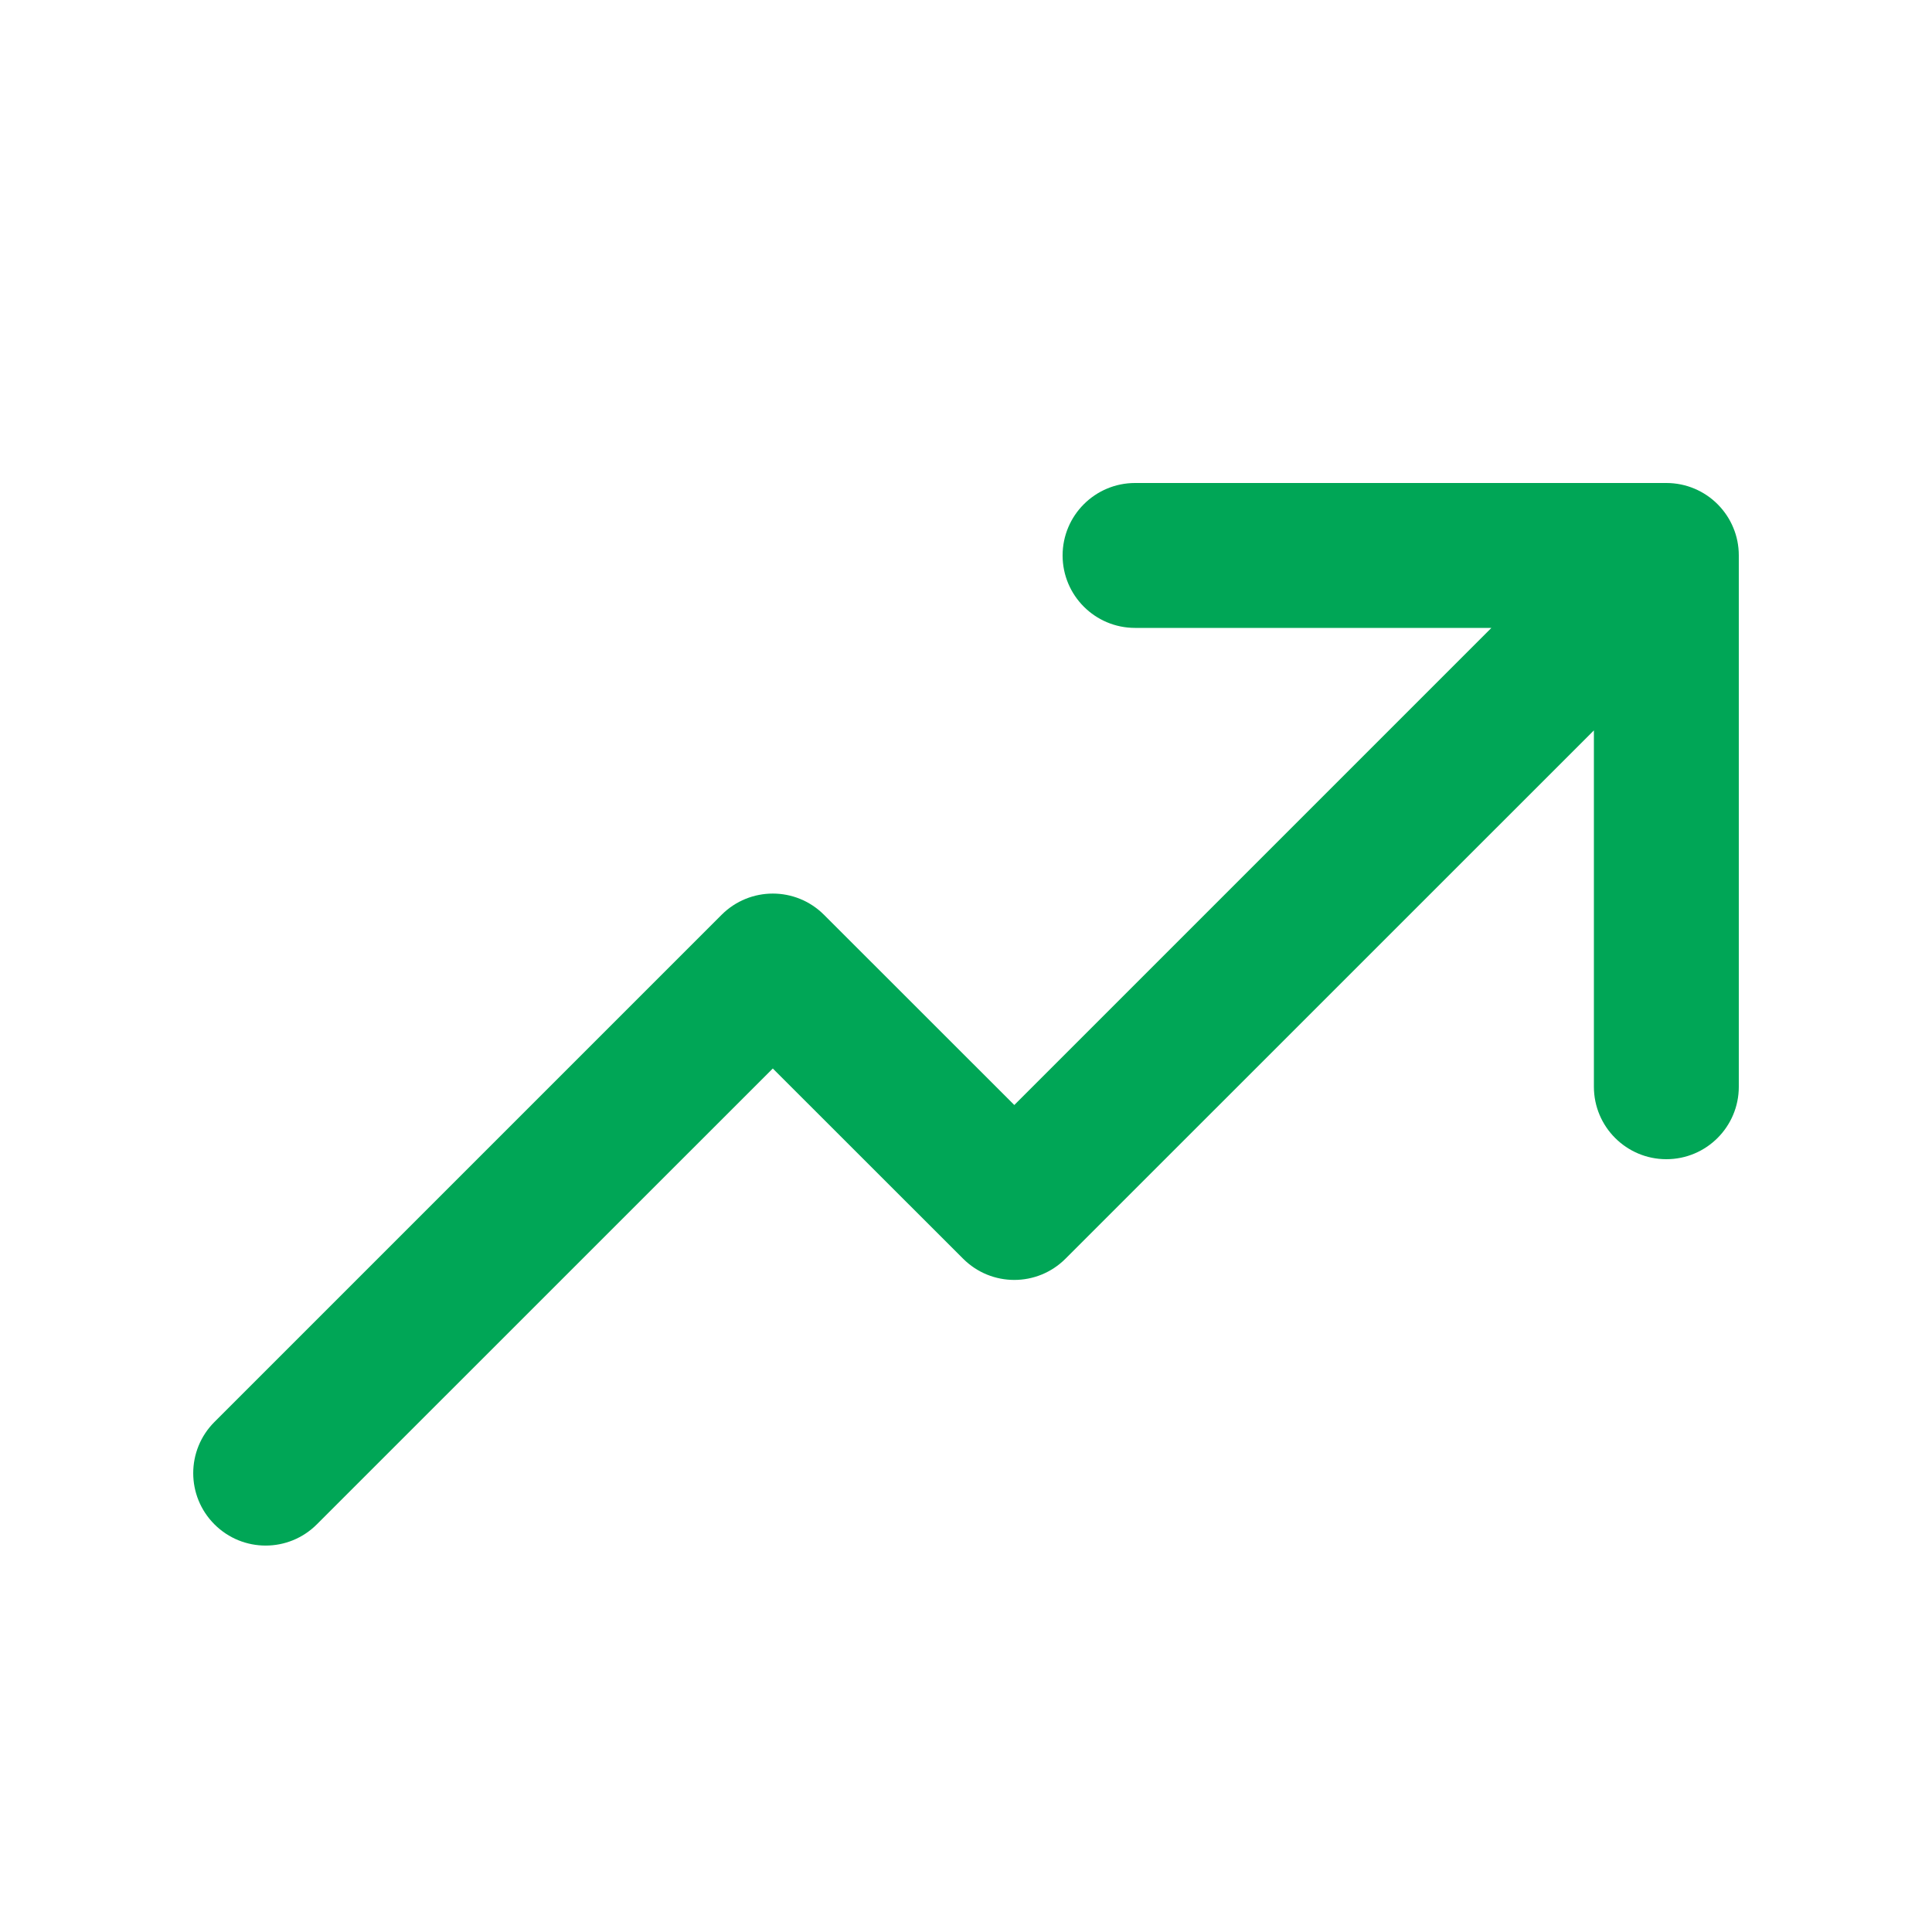
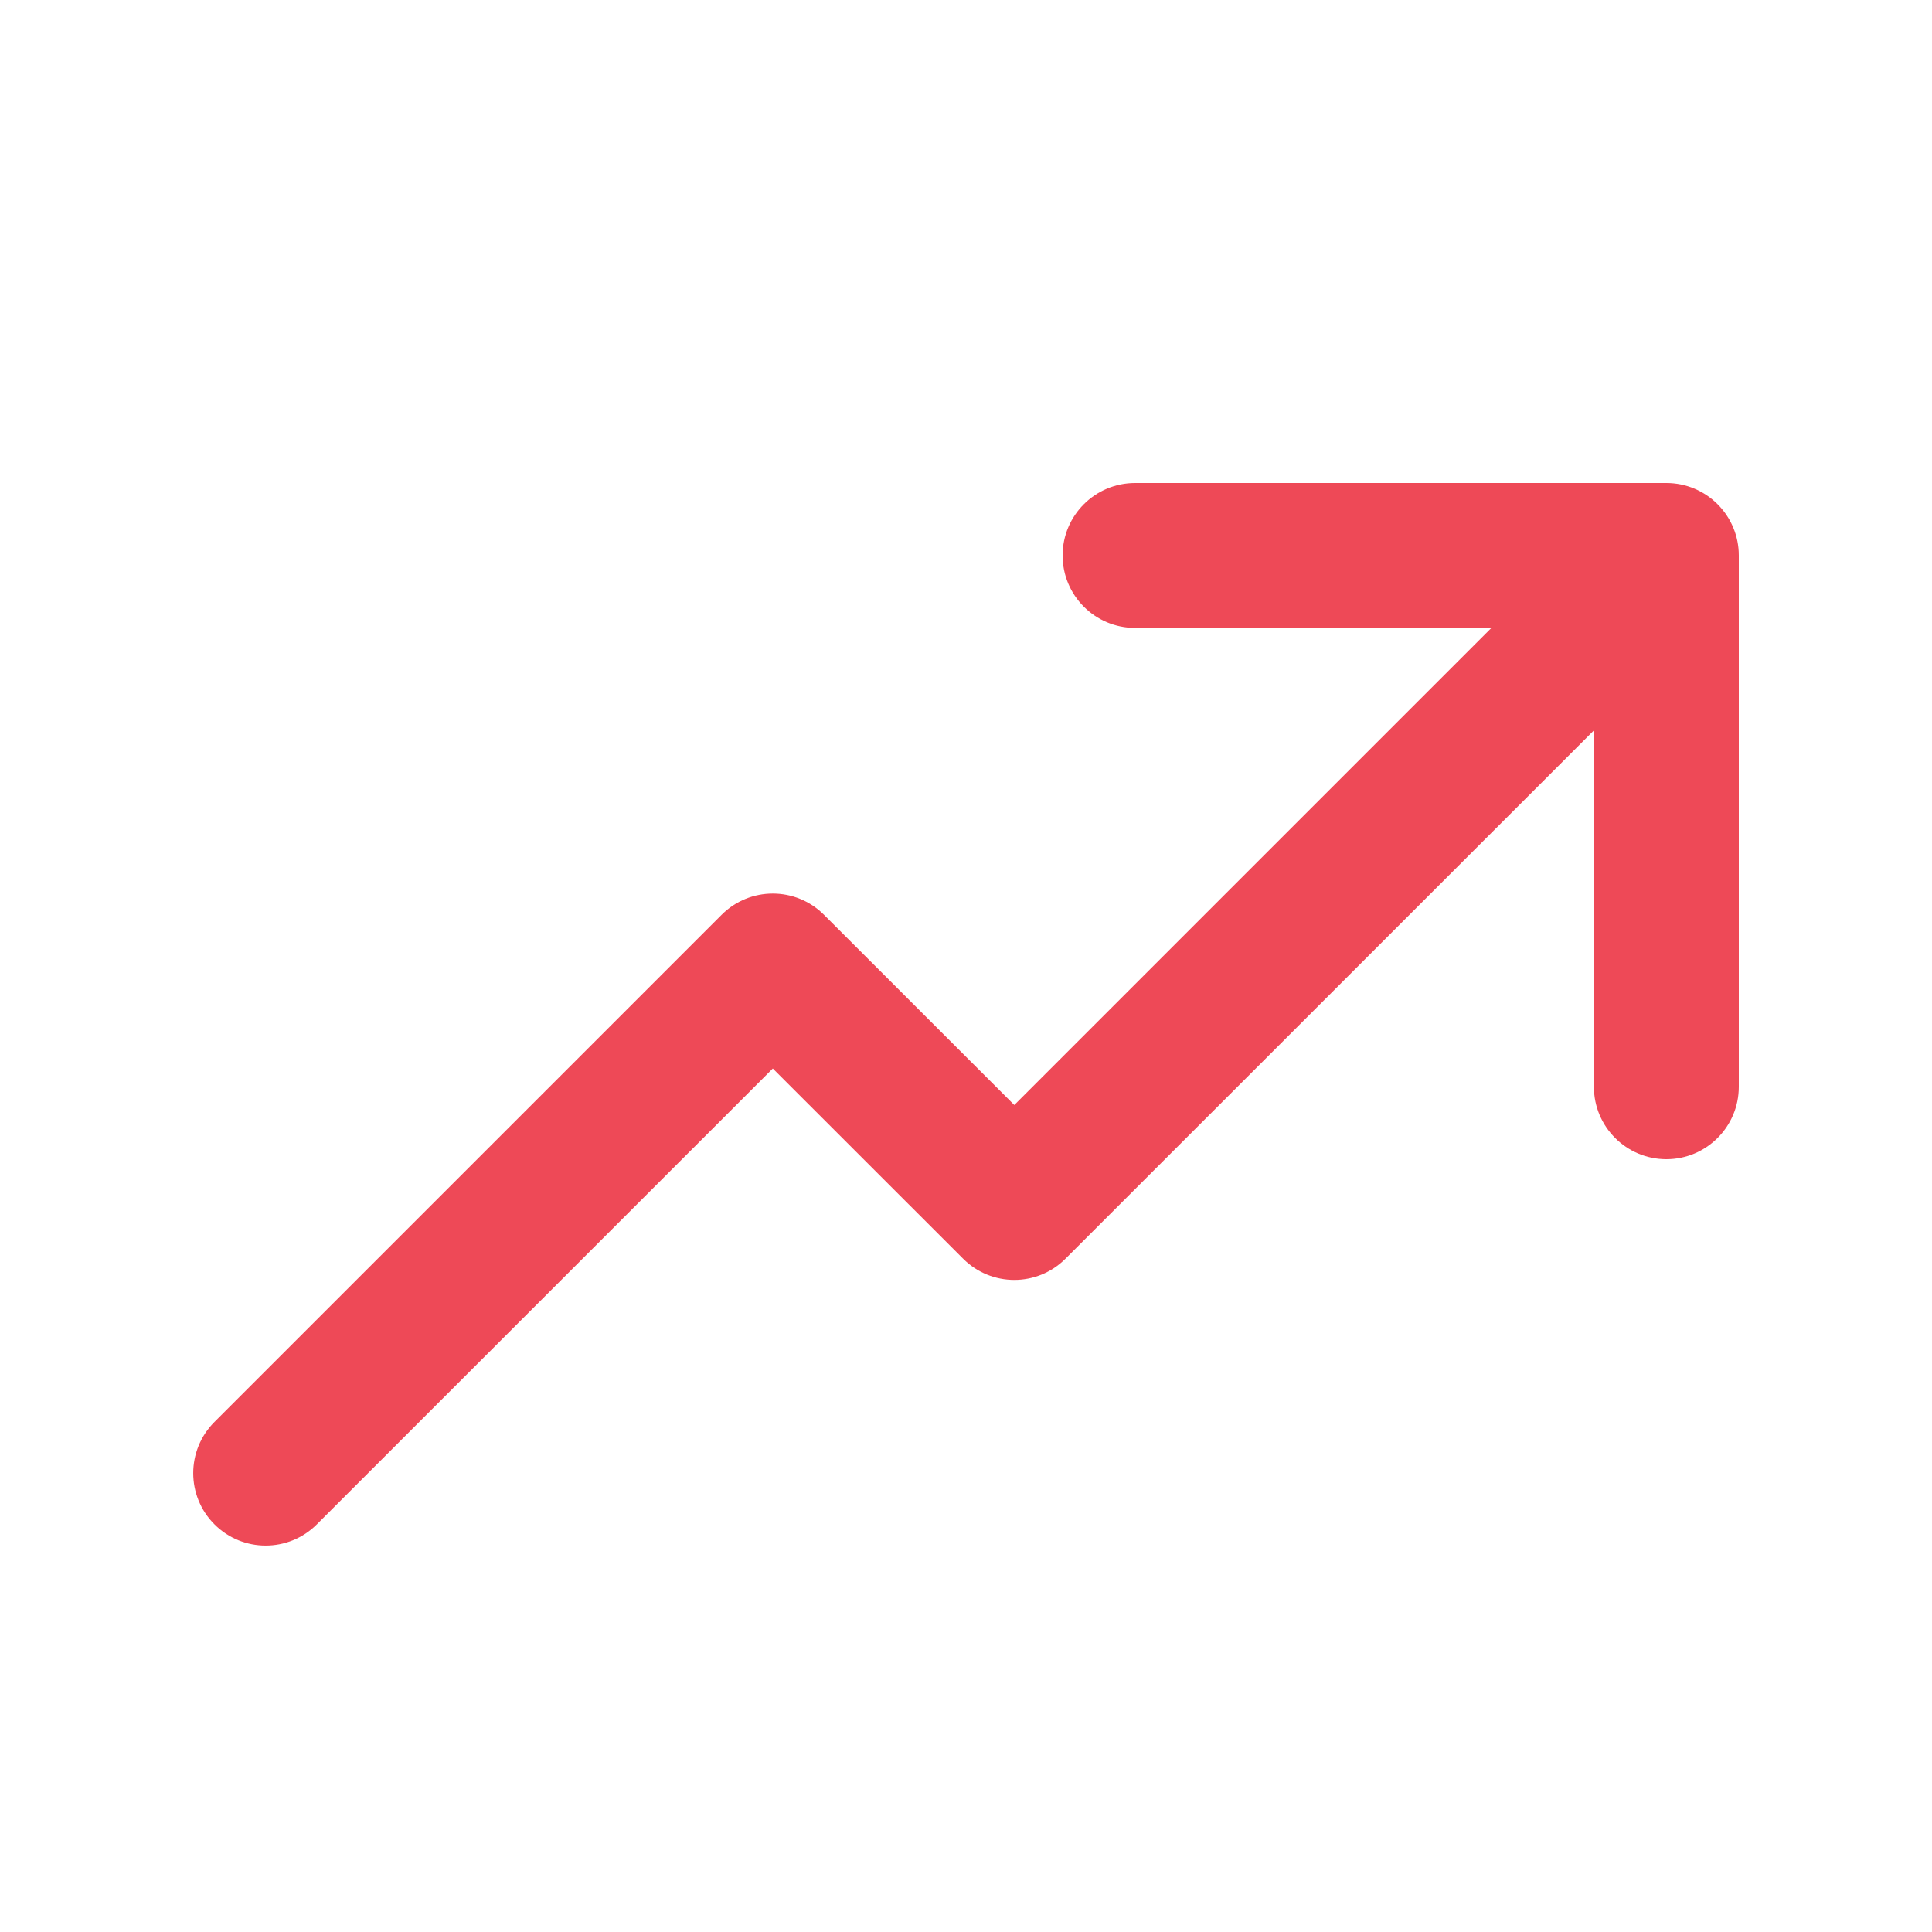
<svg xmlns="http://www.w3.org/2000/svg" width="20" height="20" viewBox="0 0 20 20" fill="none">
-   <path d="M17.943 5.463C17.907 5.375 17.853 5.293 17.782 5.221L17.78 5.22L17.779 5.218C17.643 5.083 17.456 5 17.25 5H11.75C11.336 5 11 5.336 11 5.75C11 6.164 11.336 6.5 11.75 6.5H15.439L10.5 11.439L8.53 9.47C8.237 9.177 7.763 9.177 7.47 9.47L2.22 14.72C1.927 15.013 1.927 15.487 2.22 15.78C2.513 16.073 2.987 16.073 3.28 15.78L8 11.061L9.97 13.03C10.263 13.323 10.737 13.323 11.03 13.03L16.5 7.561V11.25C16.5 11.664 16.836 12 17.25 12C17.664 12 18 11.664 18 11.25V5.75C18 5.648 17.98 5.551 17.943 5.463Z" fill="#00A656" />
+   <path d="M17.943 5.463C17.907 5.375 17.853 5.293 17.782 5.221L17.78 5.22L17.779 5.218C17.643 5.083 17.456 5 17.25 5H11.75C11.336 5 11 5.336 11 5.75C11 6.164 11.336 6.5 11.75 6.5H15.439L10.5 11.439L8.53 9.47C8.237 9.177 7.763 9.177 7.47 9.47L2.22 14.72C1.927 15.013 1.927 15.487 2.22 15.78C2.513 16.073 2.987 16.073 3.28 15.78L8 11.061L9.97 13.03C10.263 13.323 10.737 13.323 11.03 13.03L16.5 7.561V11.25C16.5 11.664 16.836 12 17.25 12C17.664 12 18 11.664 18 11.25V5.75C18 5.648 17.98 5.551 17.943 5.463Z" fill="#ee4957" />
</svg>
